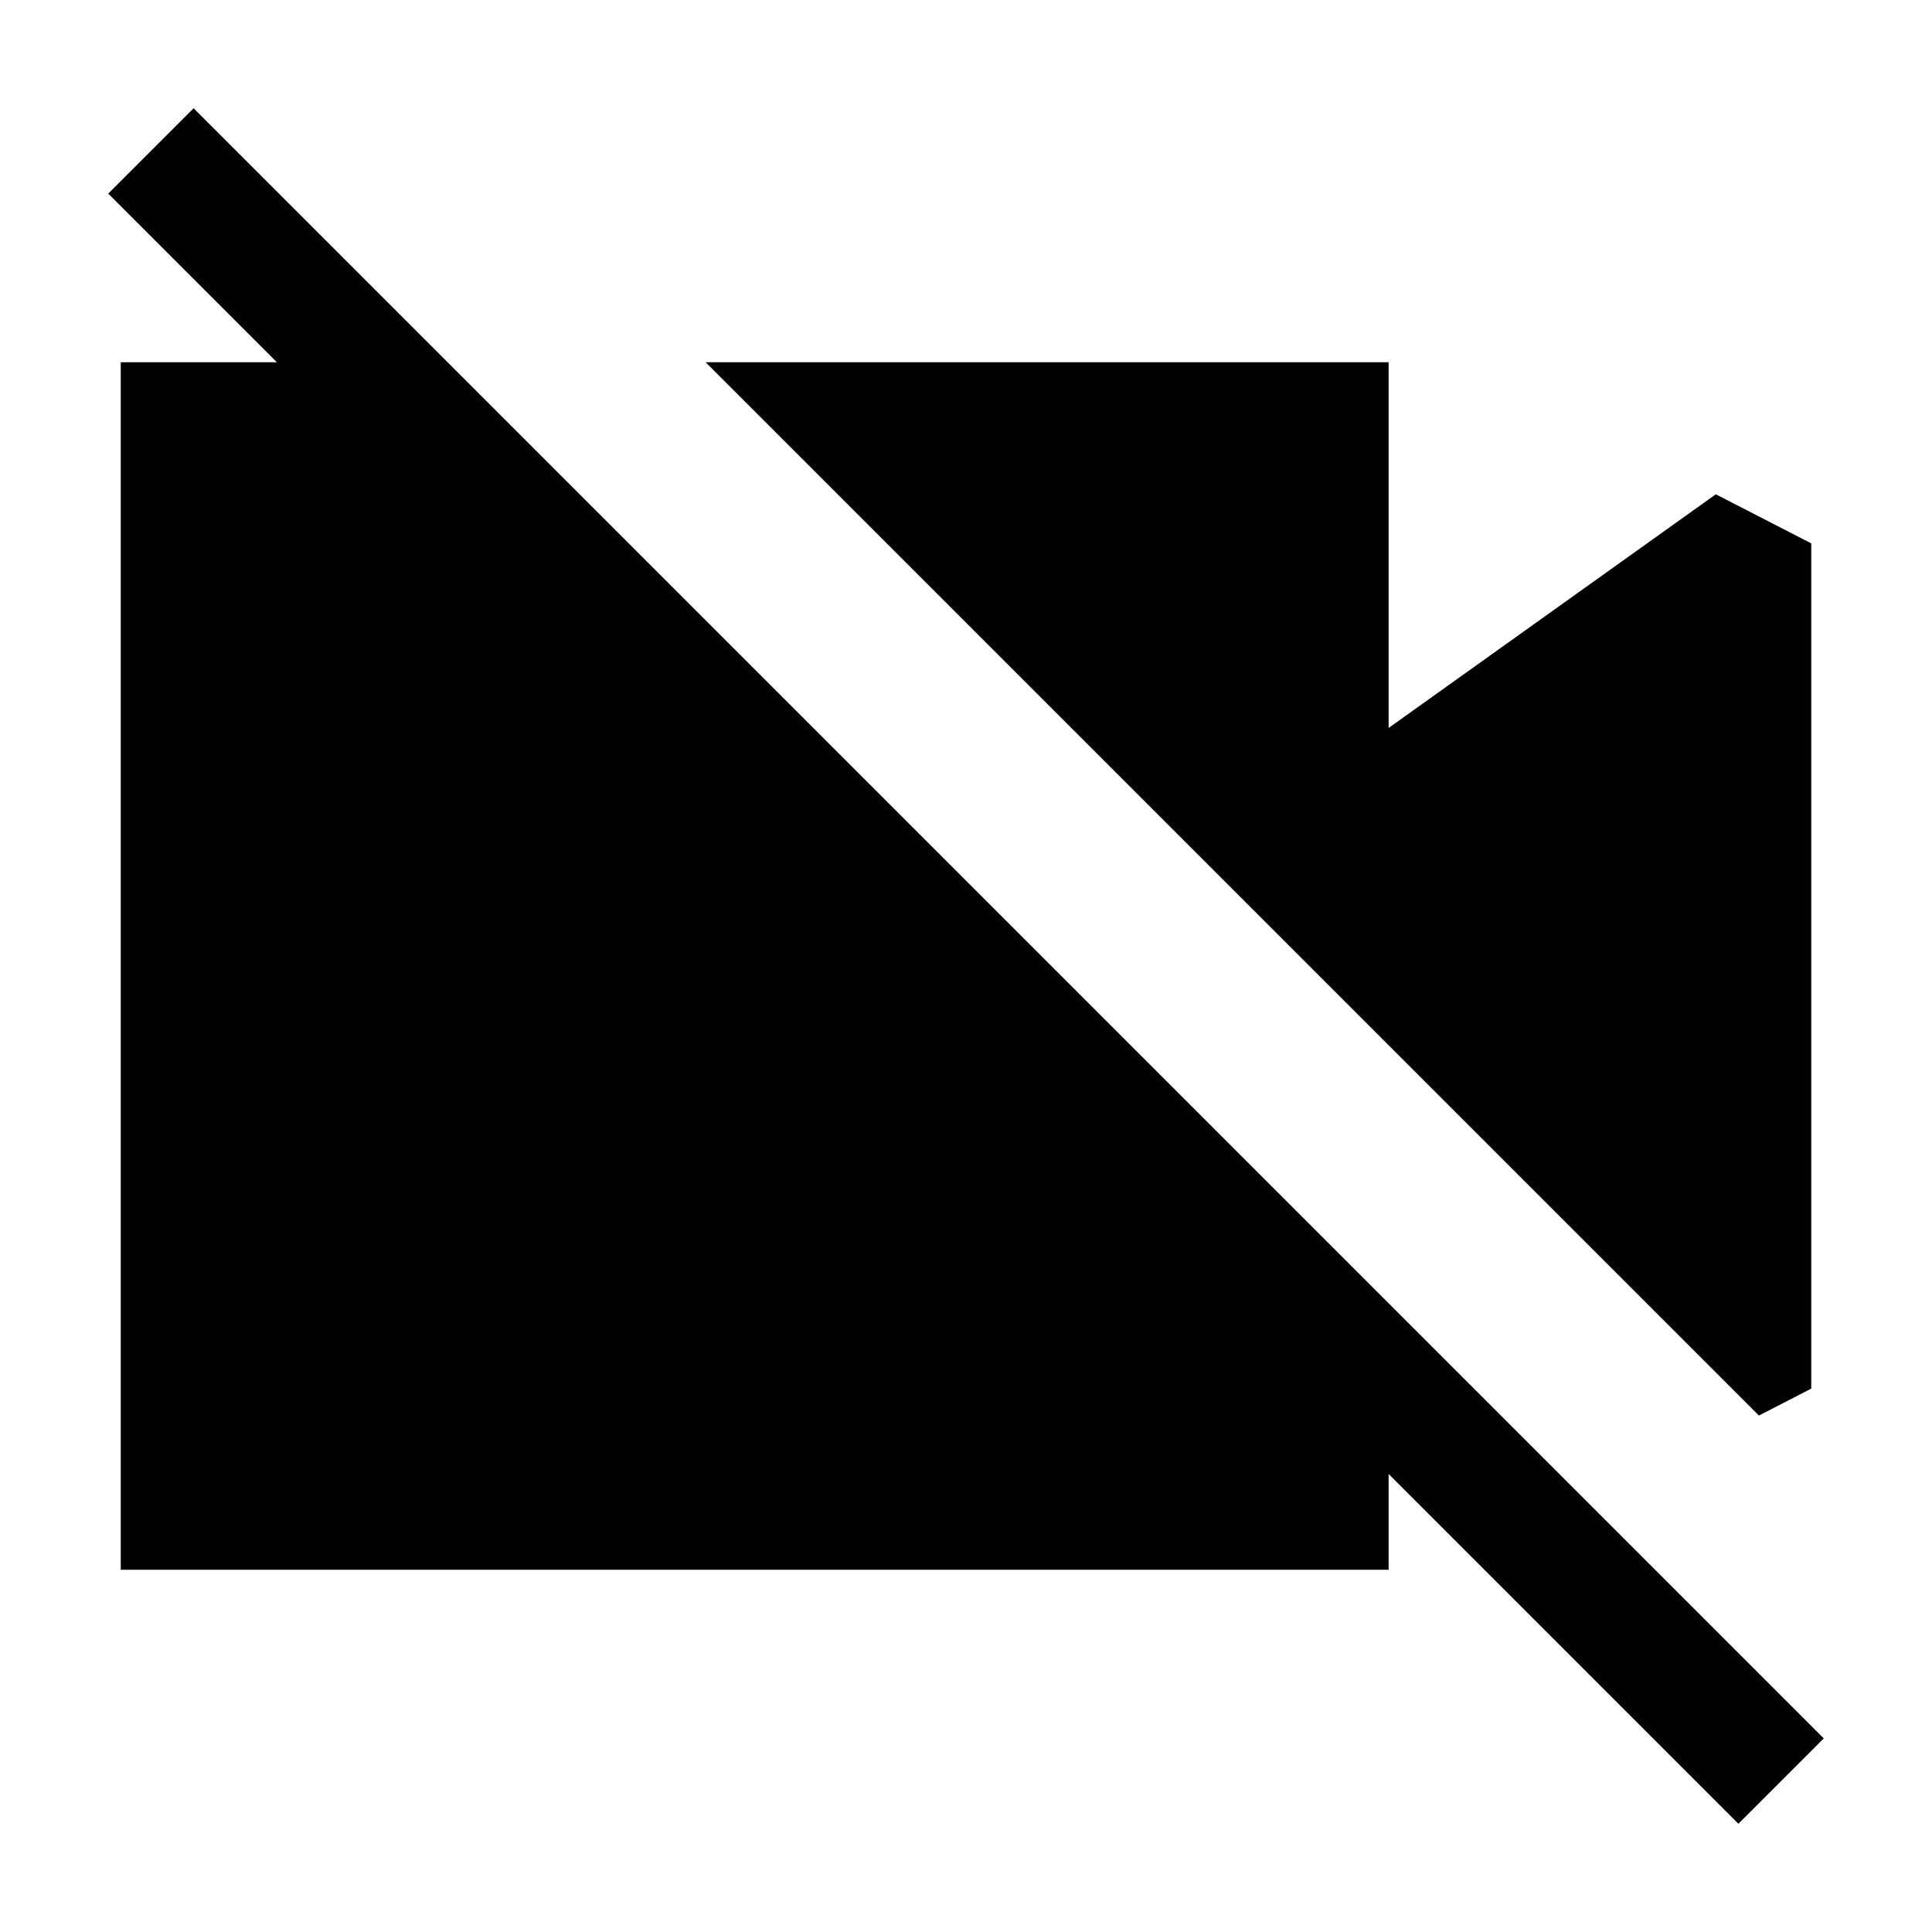
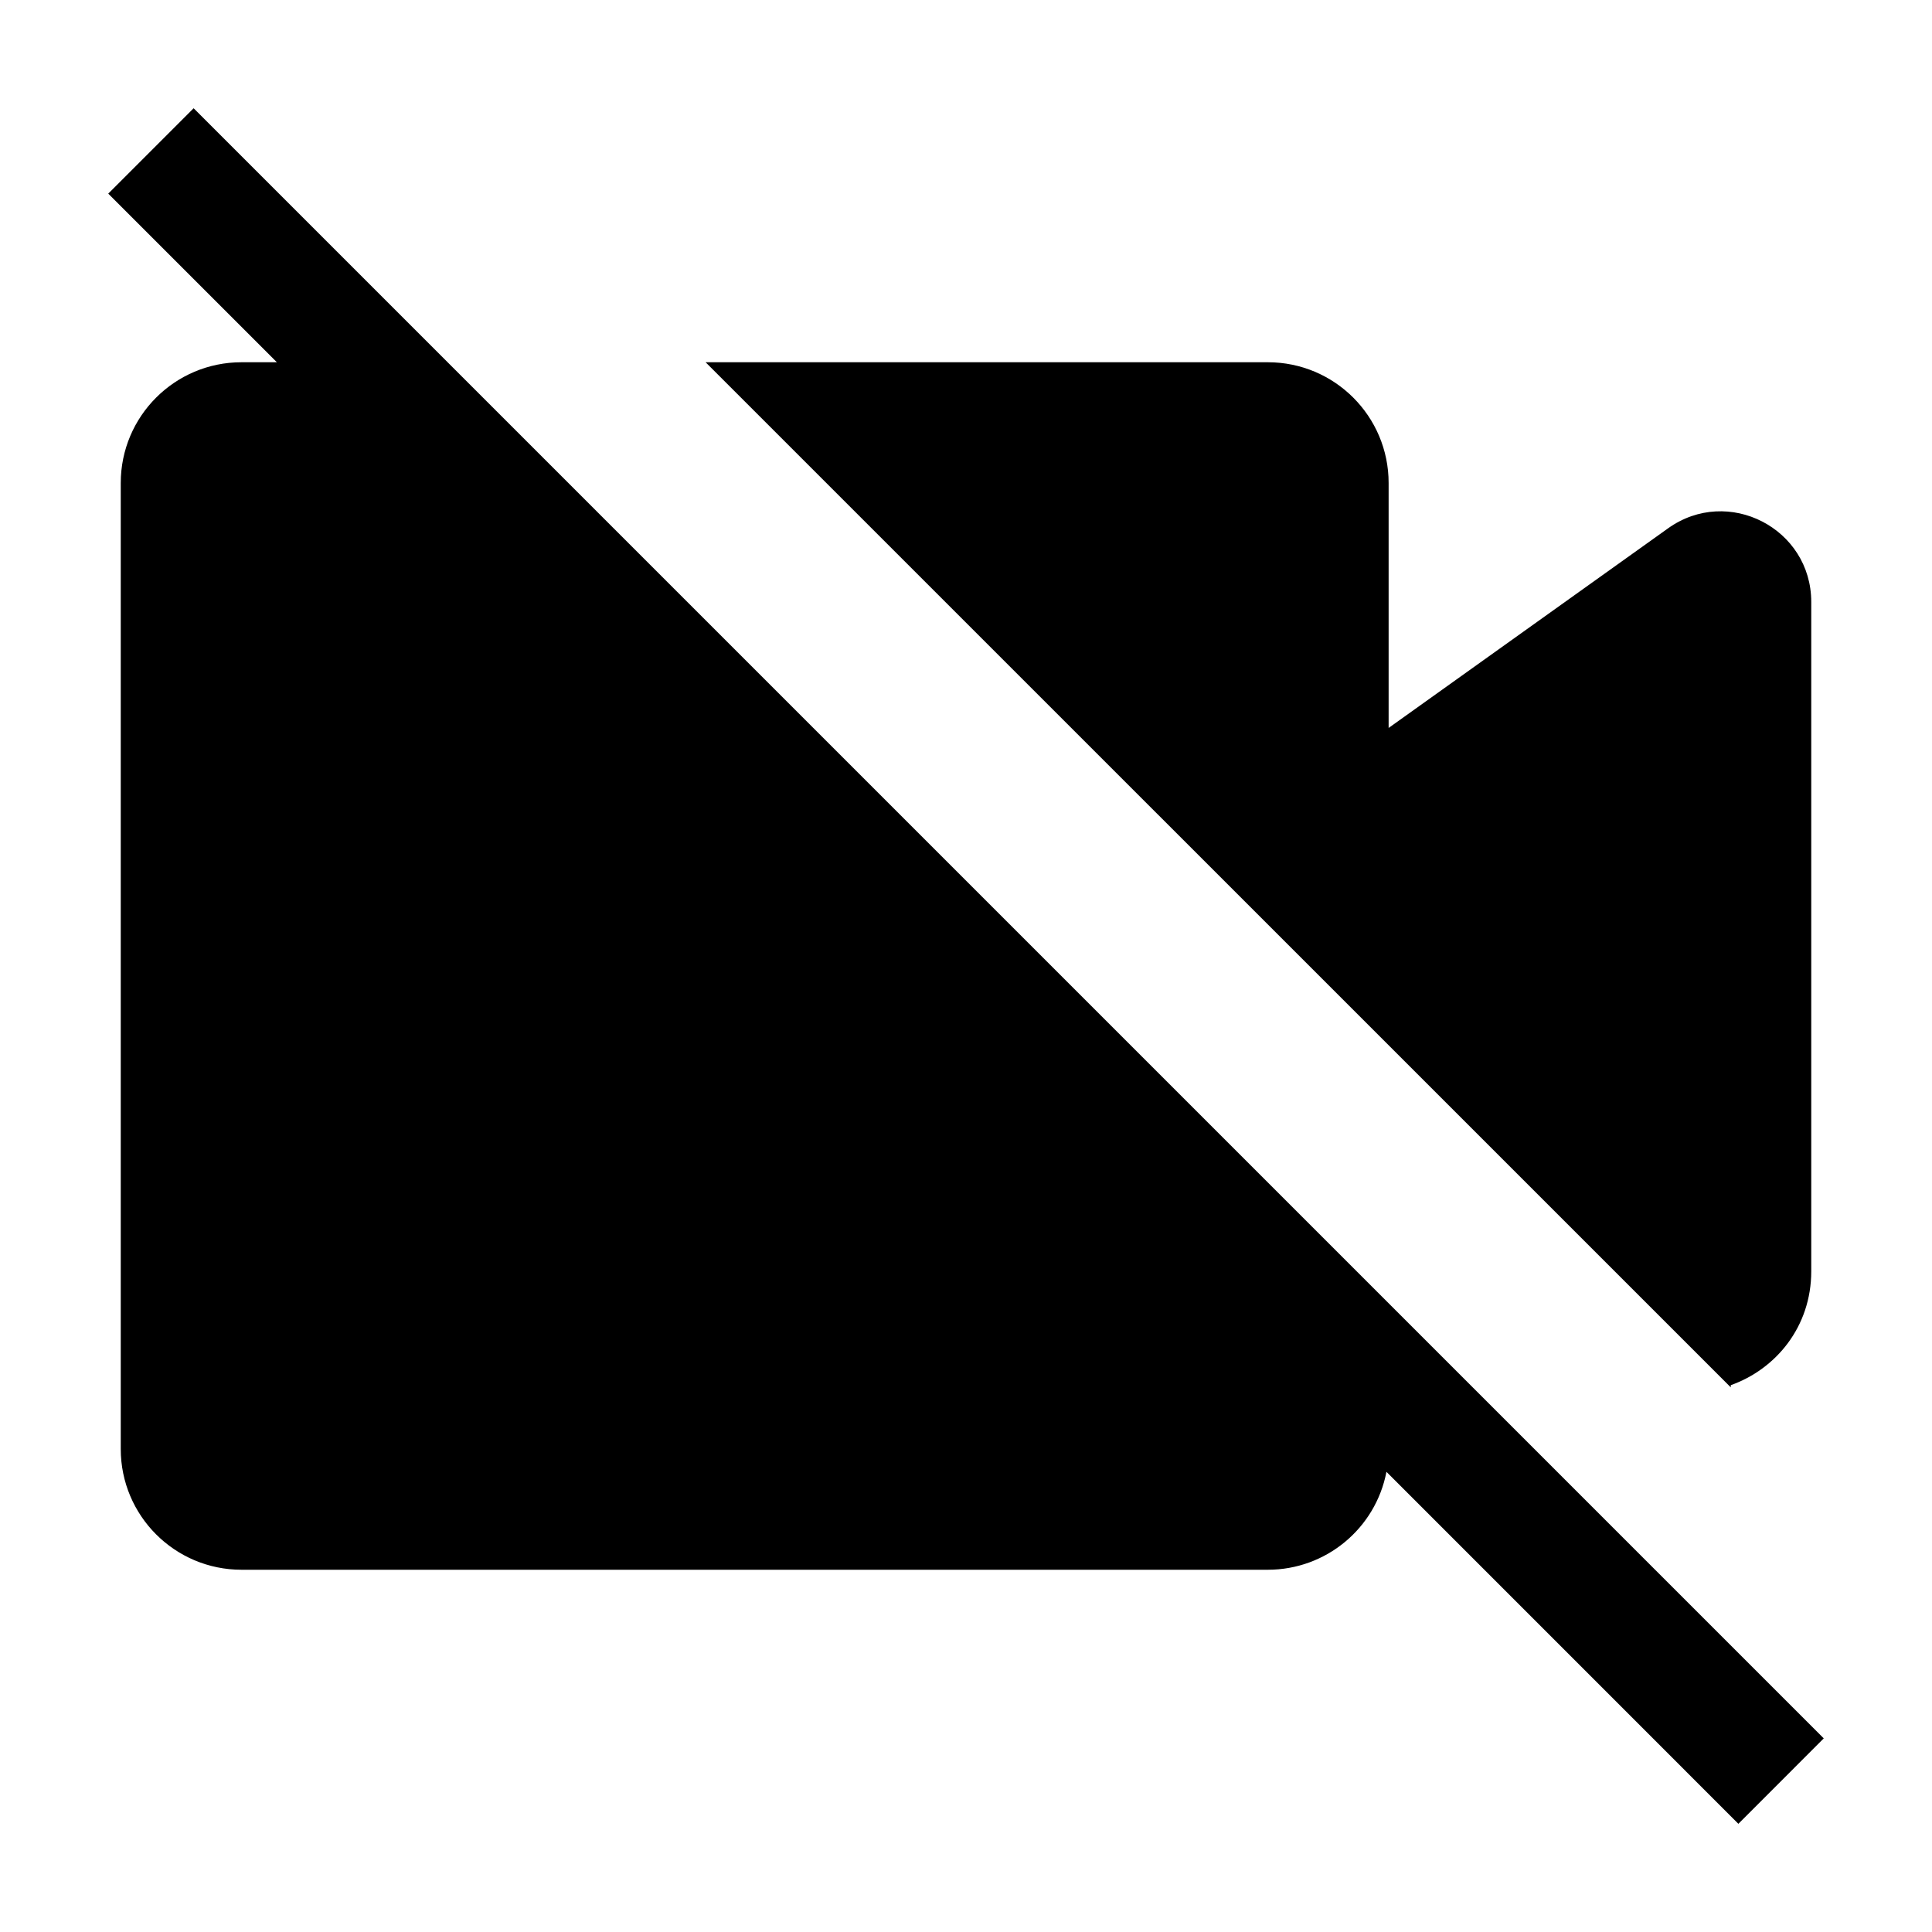
<svg xmlns="http://www.w3.org/2000/svg" viewBox="0 0 32 32">
-   <path fill-rule="evenodd" d="M23 24.414l5.793 5.793 1.414-1.414-27-27-1.414 1.414L4.586 6H2v20h21V24.414zM30 23l-.867.446L11.687 6H23v6.057l5.419-3.87L30 9v14z" />
+   <path fill-rule="evenodd" d="M22.964 24.378l5.829 5.83 1.414-1.415-27-27-1.414 1.414L4.586 6H4a2 2 0 00-2 2v16a2 2 0 002 2h17a2 2 0 001.964-1.622zm5.703-1.435v.036L11.687 6H21a2 2 0 012 2v4.057l4.628-3.306c.993-.71 2.372 0 2.372 1.22v11.086c0 .918-.585 1.62-1.333 1.886z" />
</svg>
